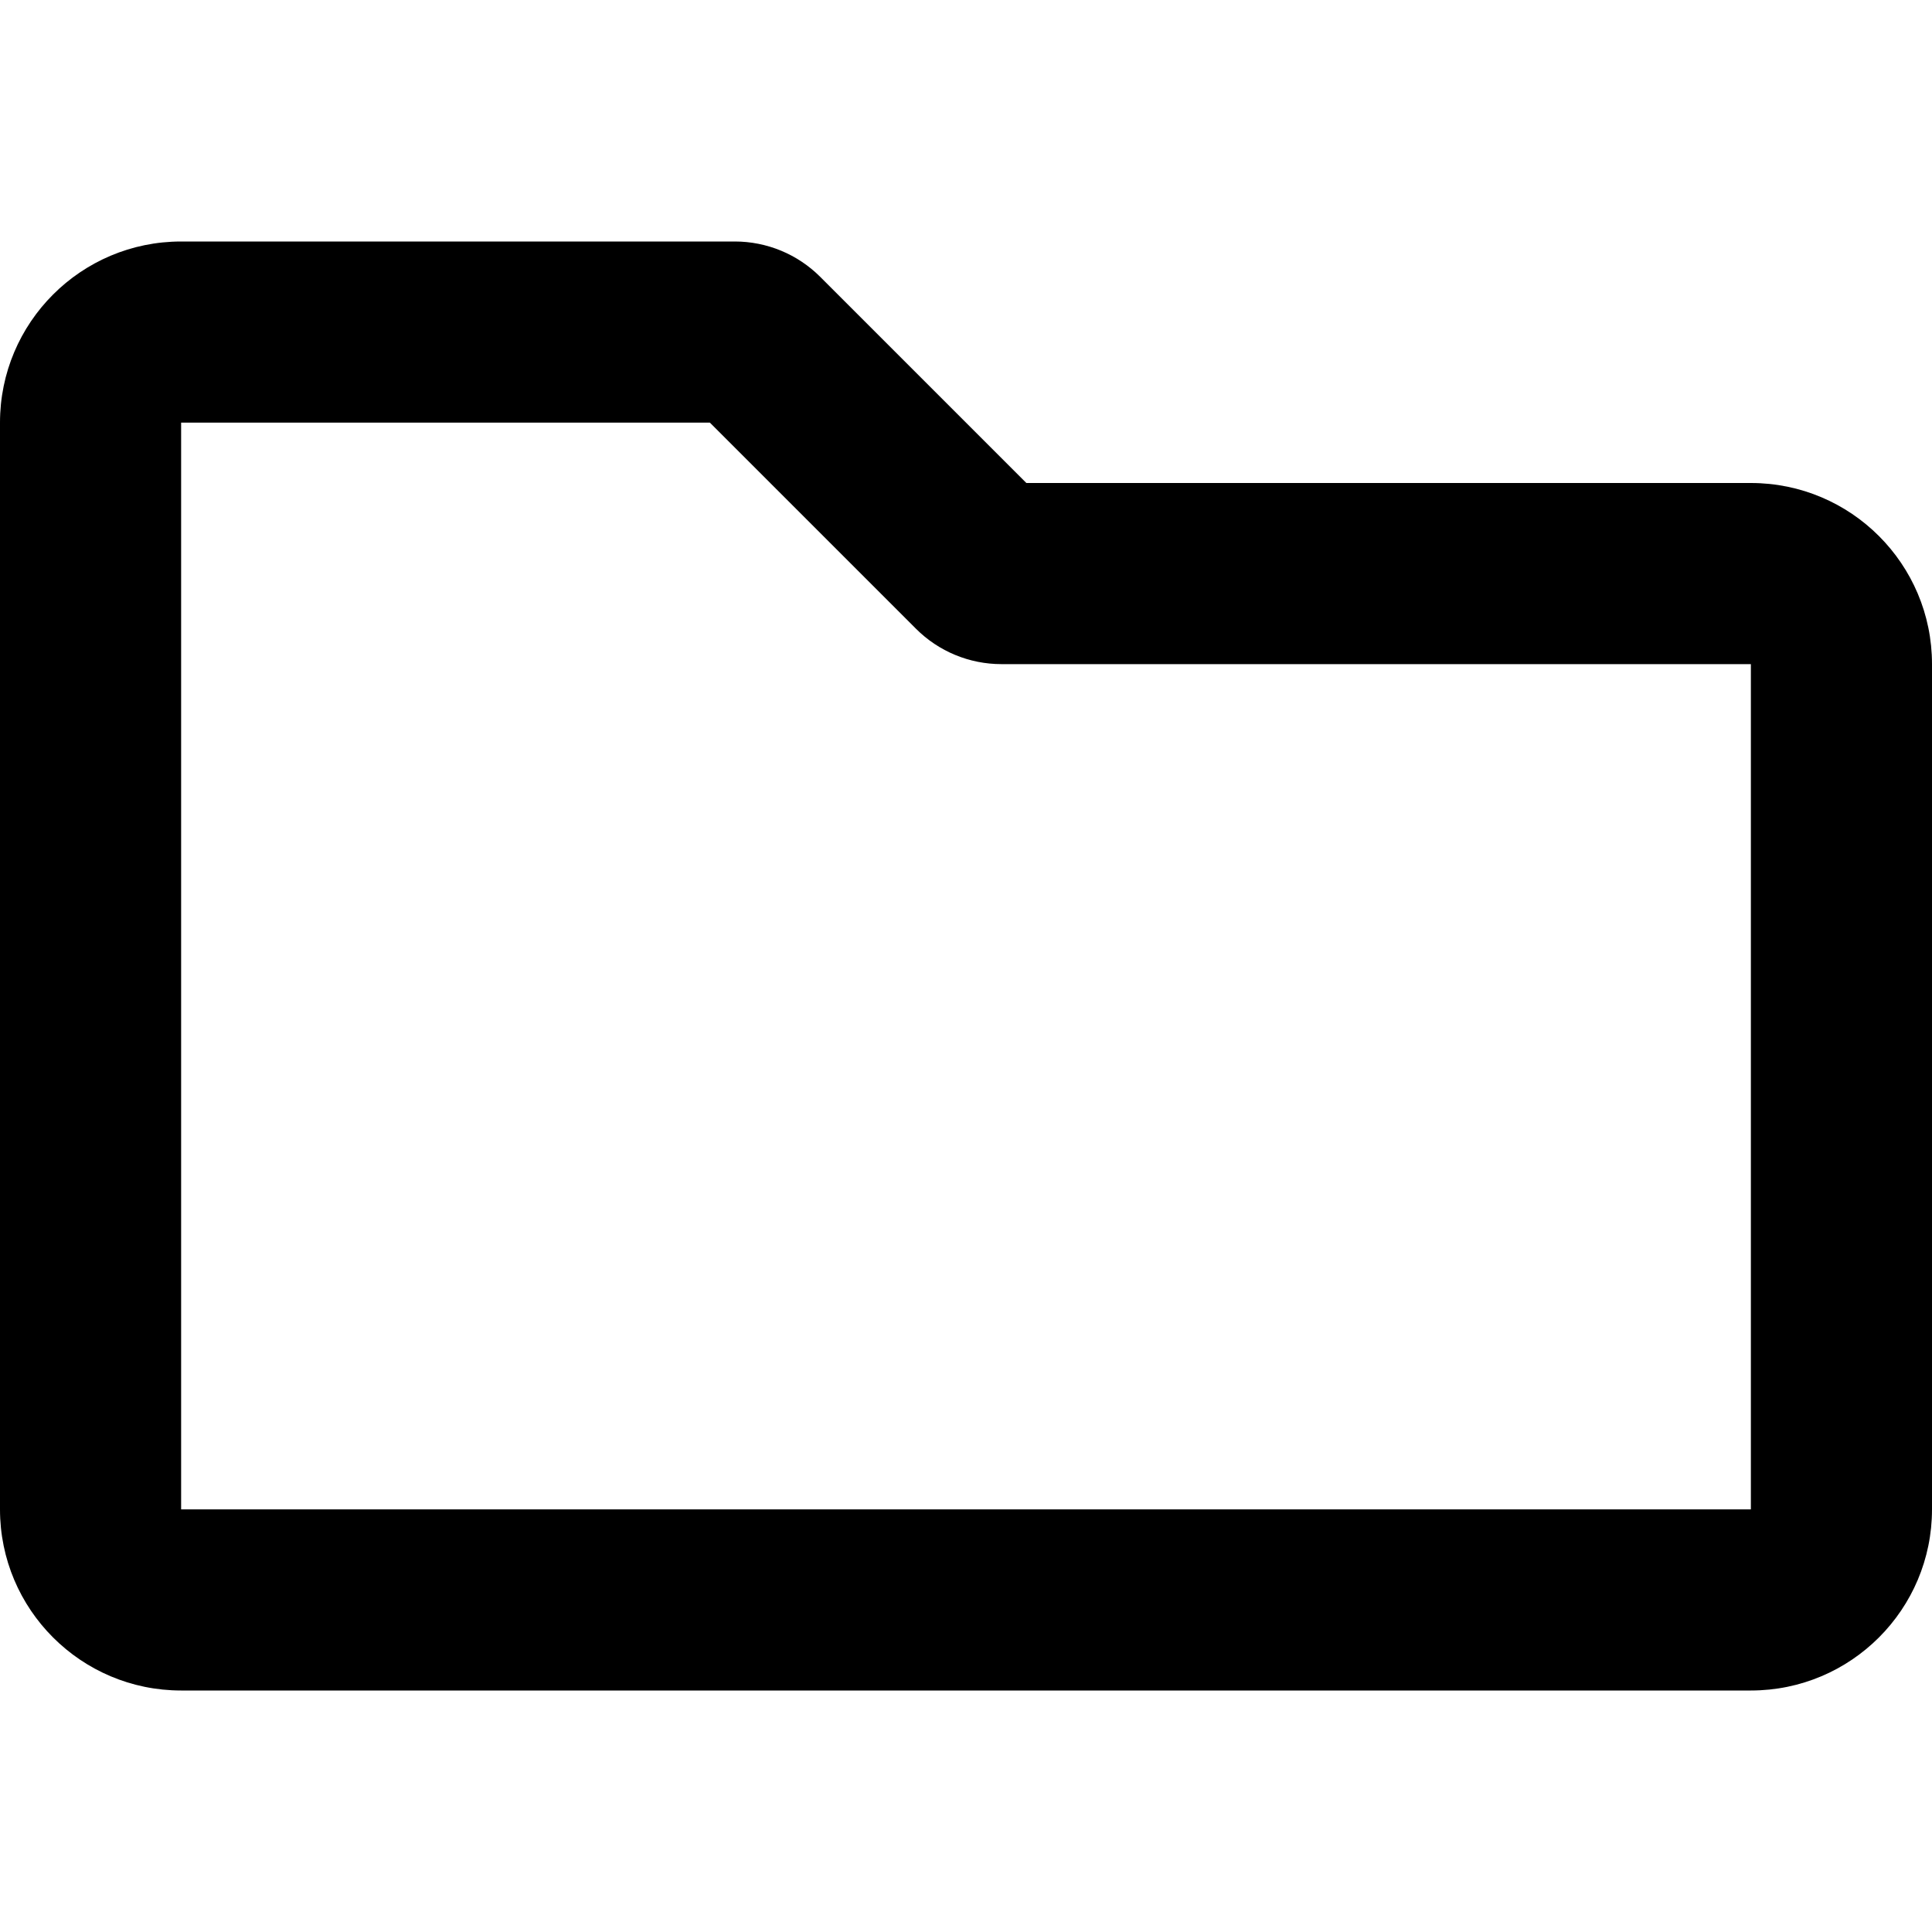
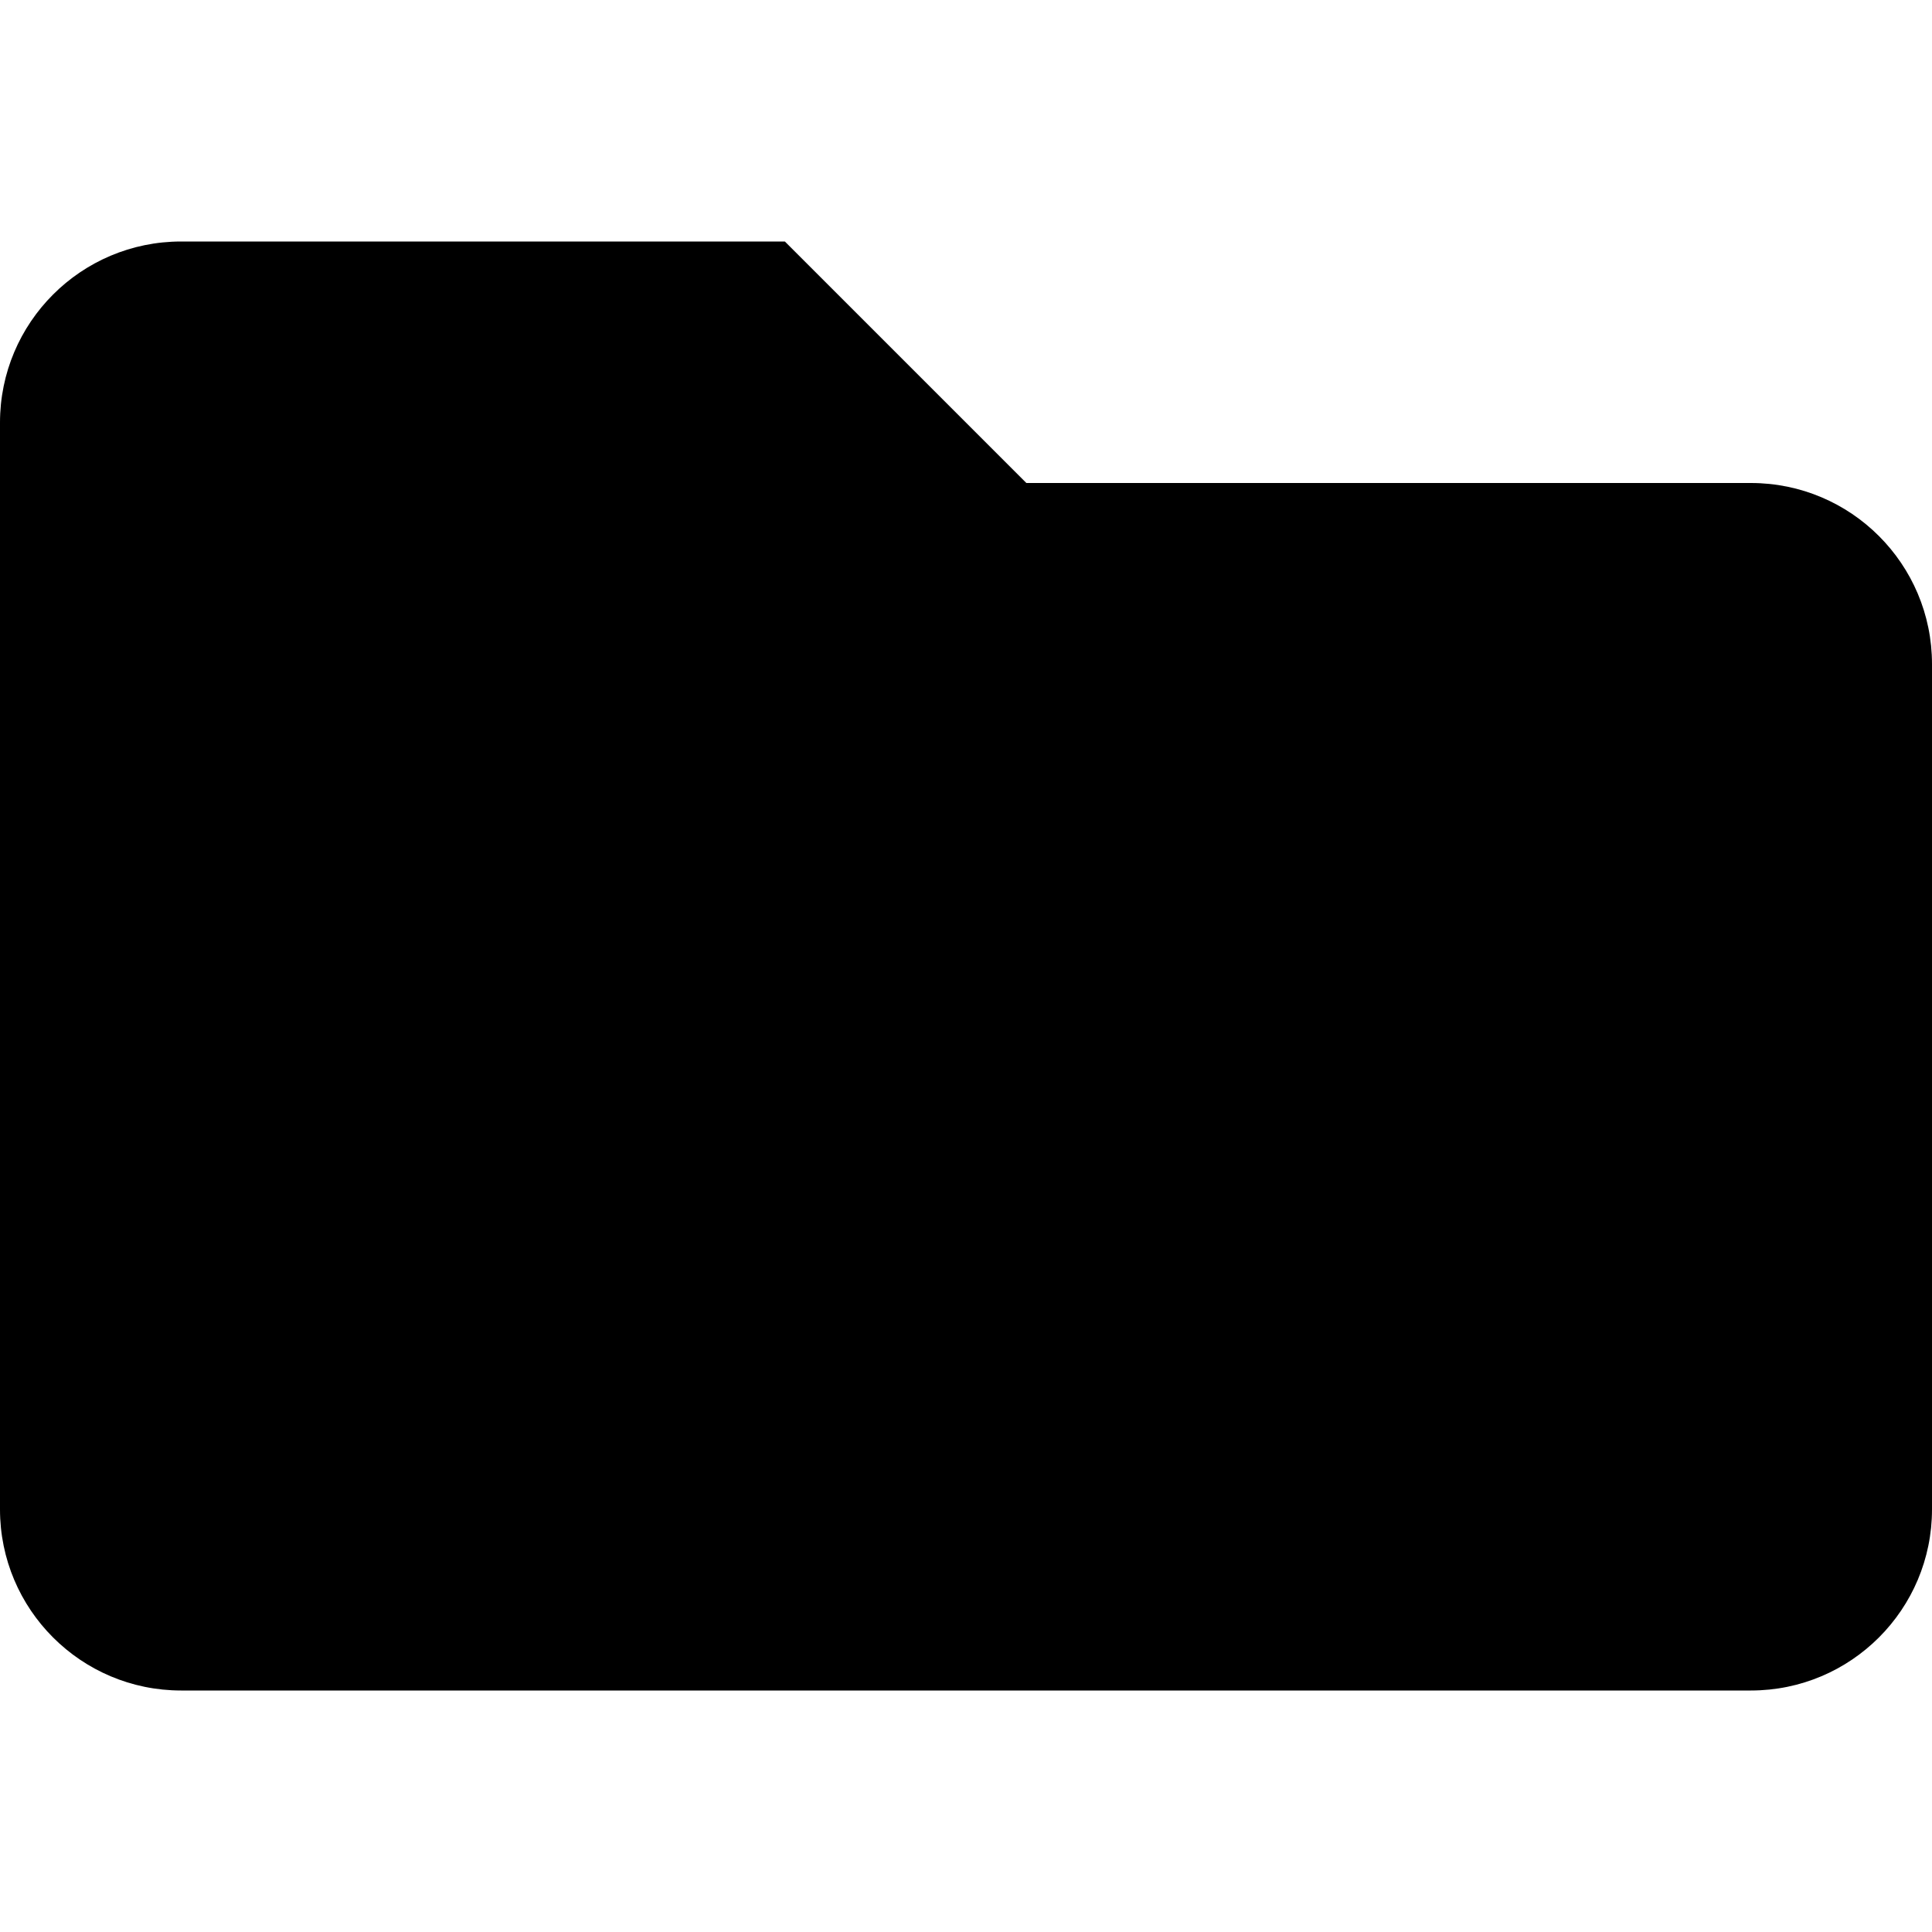
<svg xmlns="http://www.w3.org/2000/svg" viewBox="0 0 512 512">
-   <path d="M464 128H272l-54.63-54.63c-6-6-14.14-9.37-22.63-9.37H48C21.49 64 0 85.49 0 112v288c0 26.51 21.49 48 48 48h416c26.51 0 48-21.49 48-48V176c0-26.51-21.49-48-48-48zm0 272H48V112h140.12l54.63 54.63c6 6 14.14 9.37 22.63 9.37H464v224z" />
+   <path d="M464 128H272l-64-64H48C21.49 64 0 85.49 0 112v288c0 26.51 21.49 48 48 48h416c26.51 0 48-21.49 48-48V176c0-26.51-21.49-48-48-48z" />
</svg>
